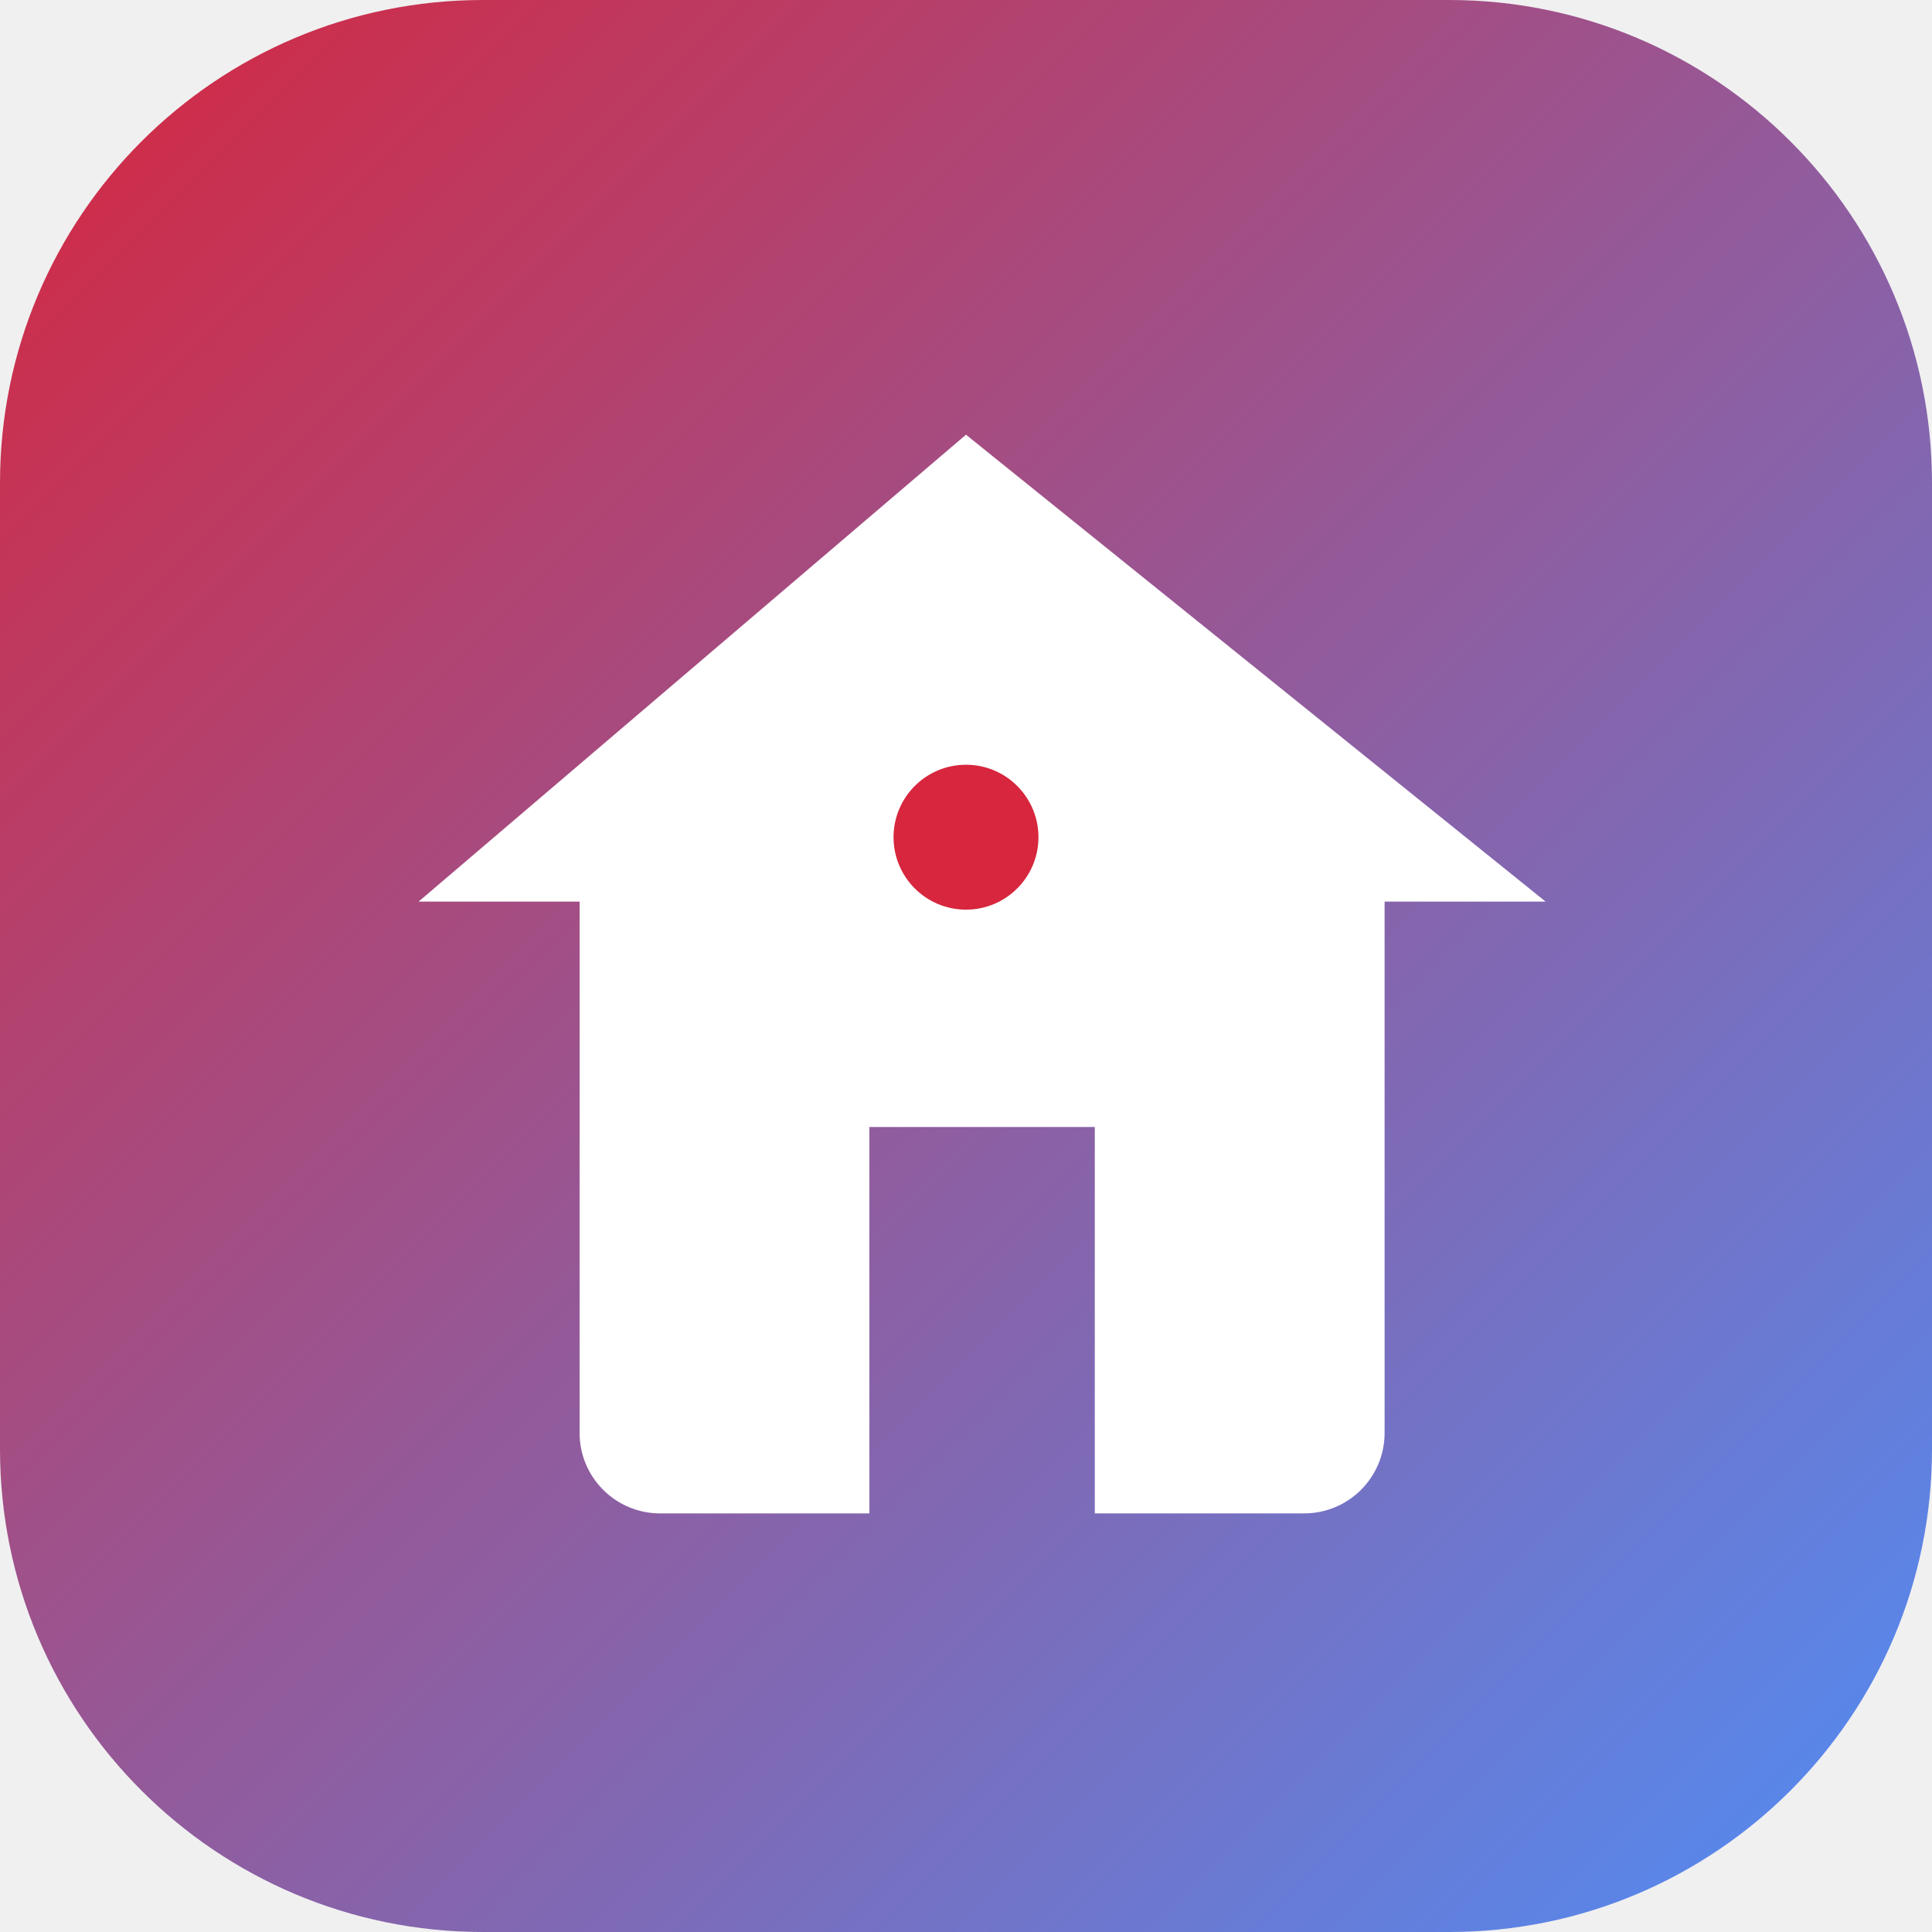
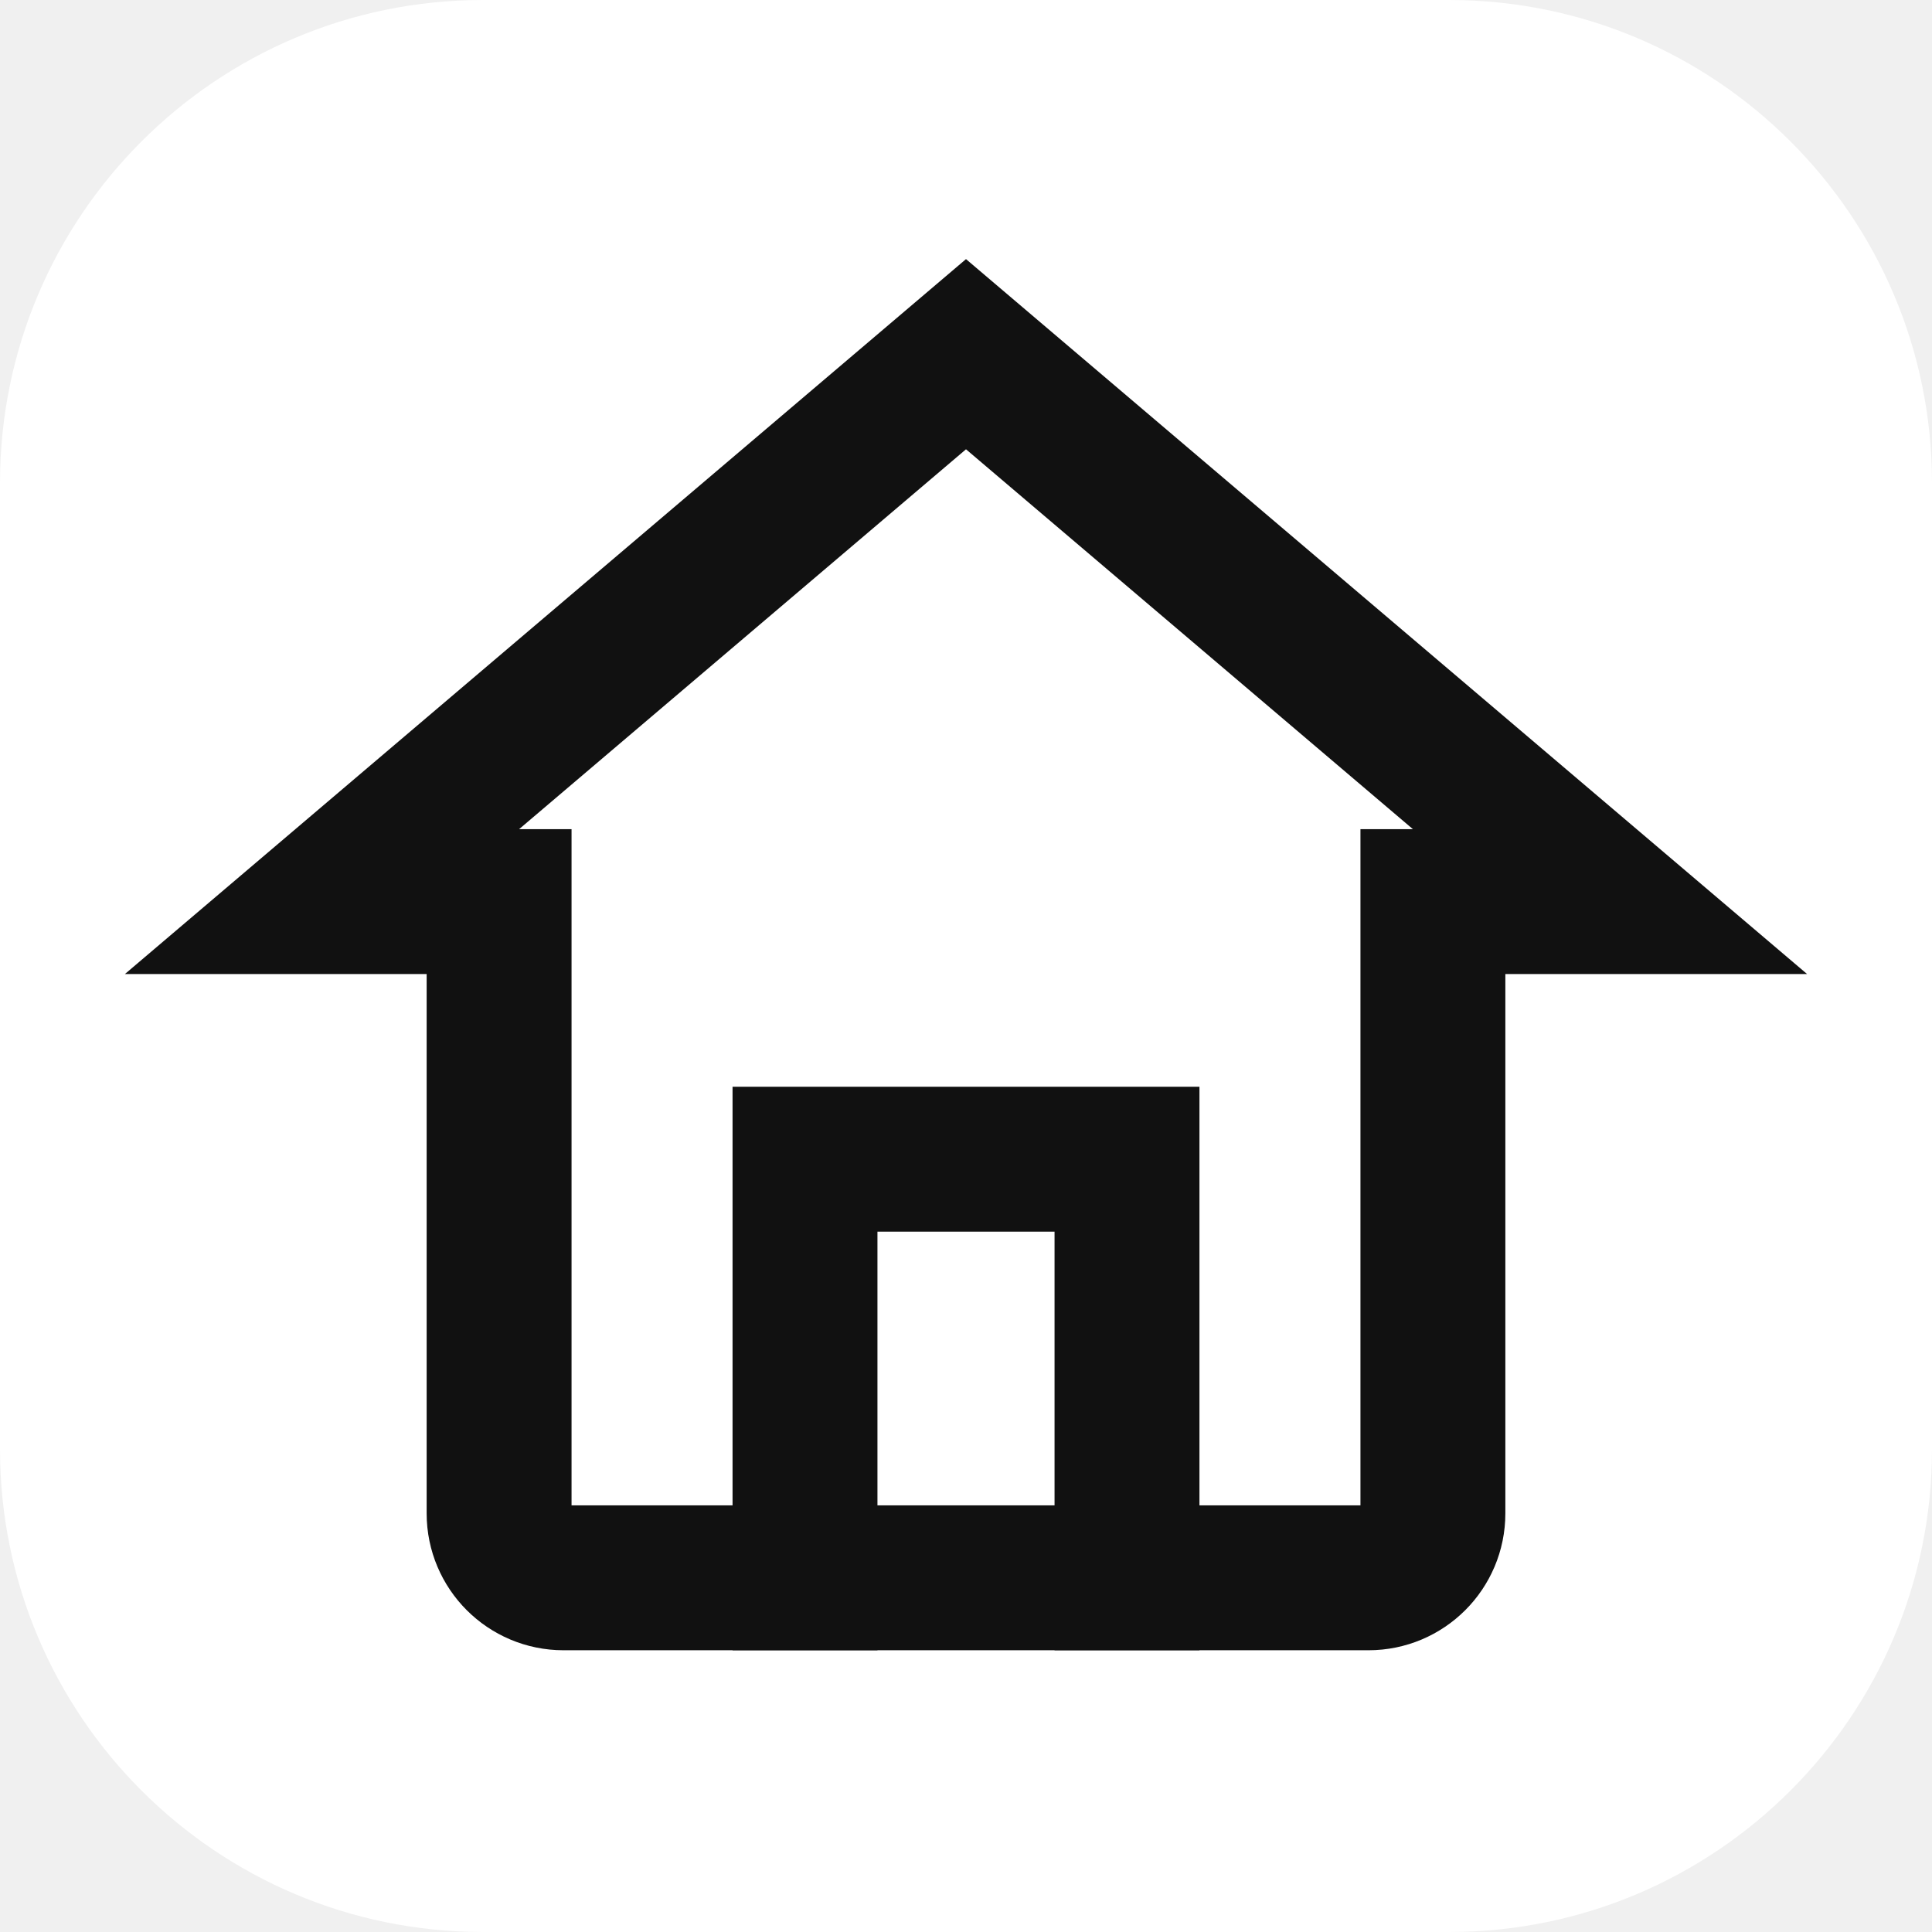
<svg xmlns="http://www.w3.org/2000/svg" viewBox="0 0 120 120">
-   <defs>
-     <linearGradient id="g" x1="0" y1="0" x2="1" y2="1">
-       <stop offset="0" stop-color="#d7263d" />
-       <stop offset="1" stop-color="#4f8ef7" />
-     </linearGradient>
-   </defs>
-   <rect width="120" height="120" rx="30" fill="url(#g)" />
-   <path d="M60 27 26 56h10v33a5 5 0 0 0 5 5h13V70h14v24h13a5 5 0 0 0 5-5V56h10Z" fill="#ffffff" />
-   <circle cx="60" cy="52" r="4.5" fill="#d7263d" />
+   <rect width="120" height="120" rx="30" fill="#ffffff" />
+   <path d="M60 22 20 56h11v38a4 4 0 0 0 4 4h50a4 4 0 0 0 4-4V56h11Z" fill="none" stroke="#111111" stroke-width="9" stroke-linejoin="miter" stroke-linecap="square" />
+   <path d="M50 98V72h20v26" fill="none" stroke="#111111" stroke-width="9" stroke-linecap="square" />
</svg>
